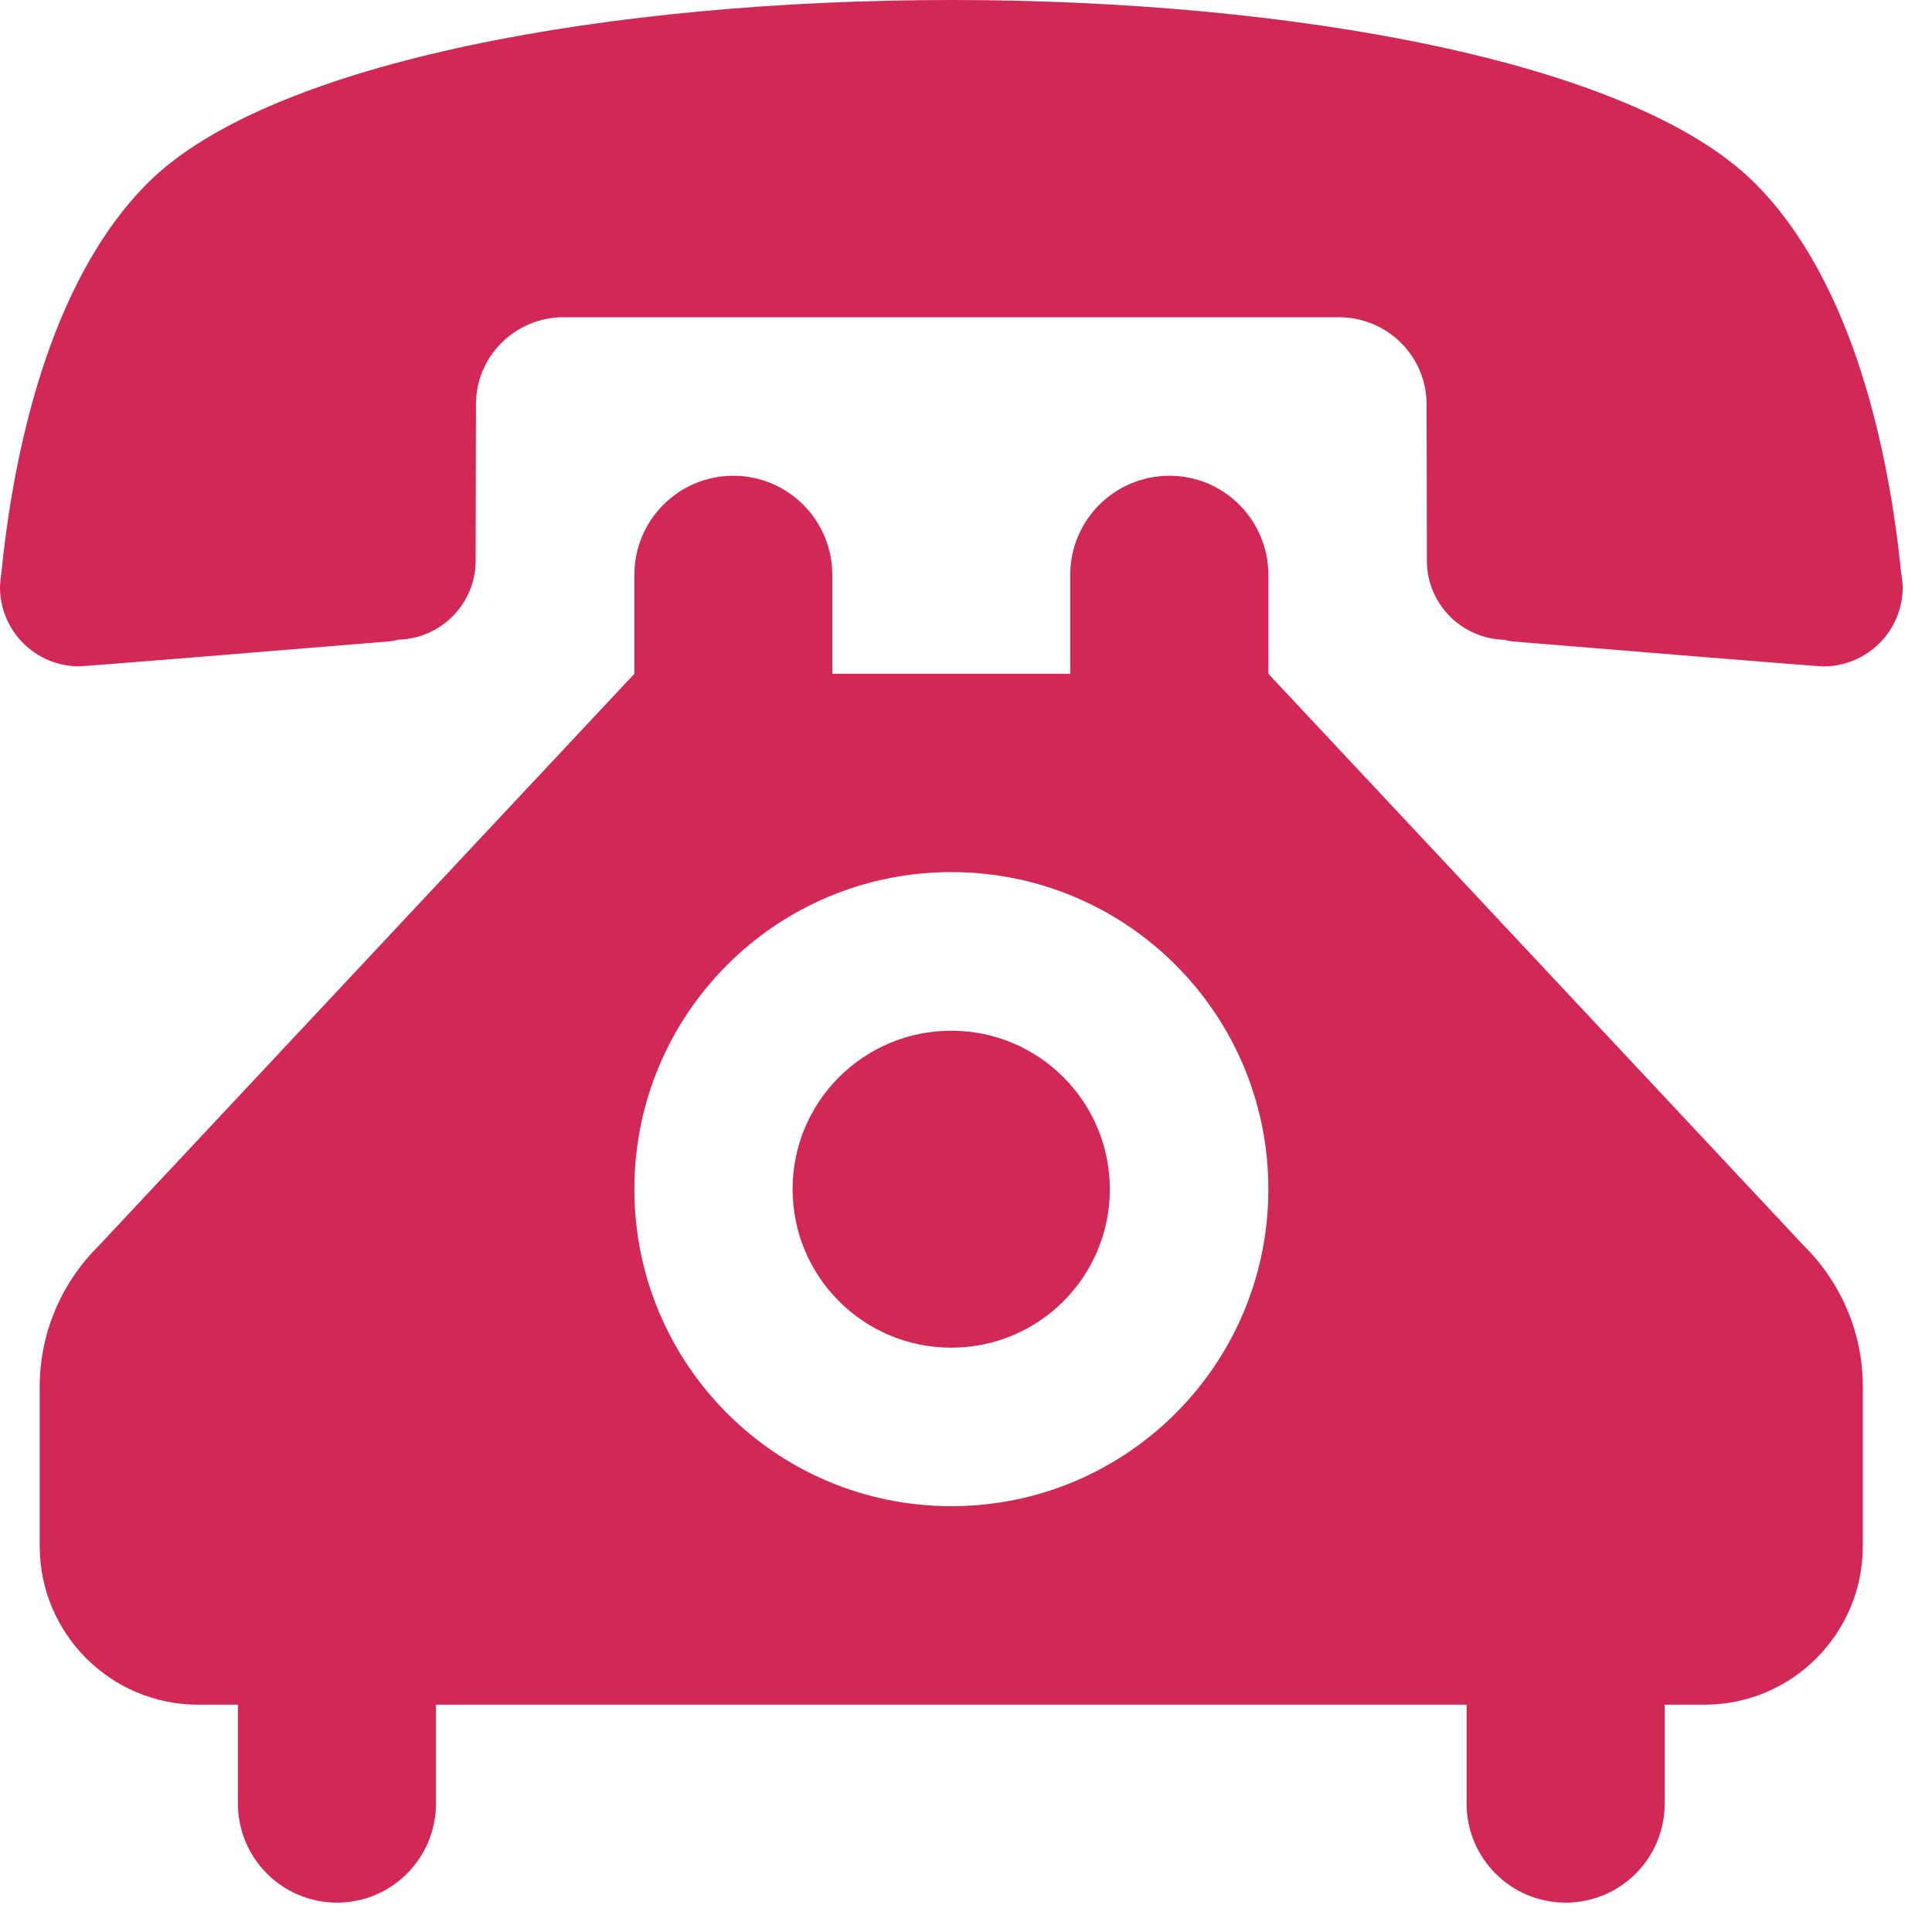
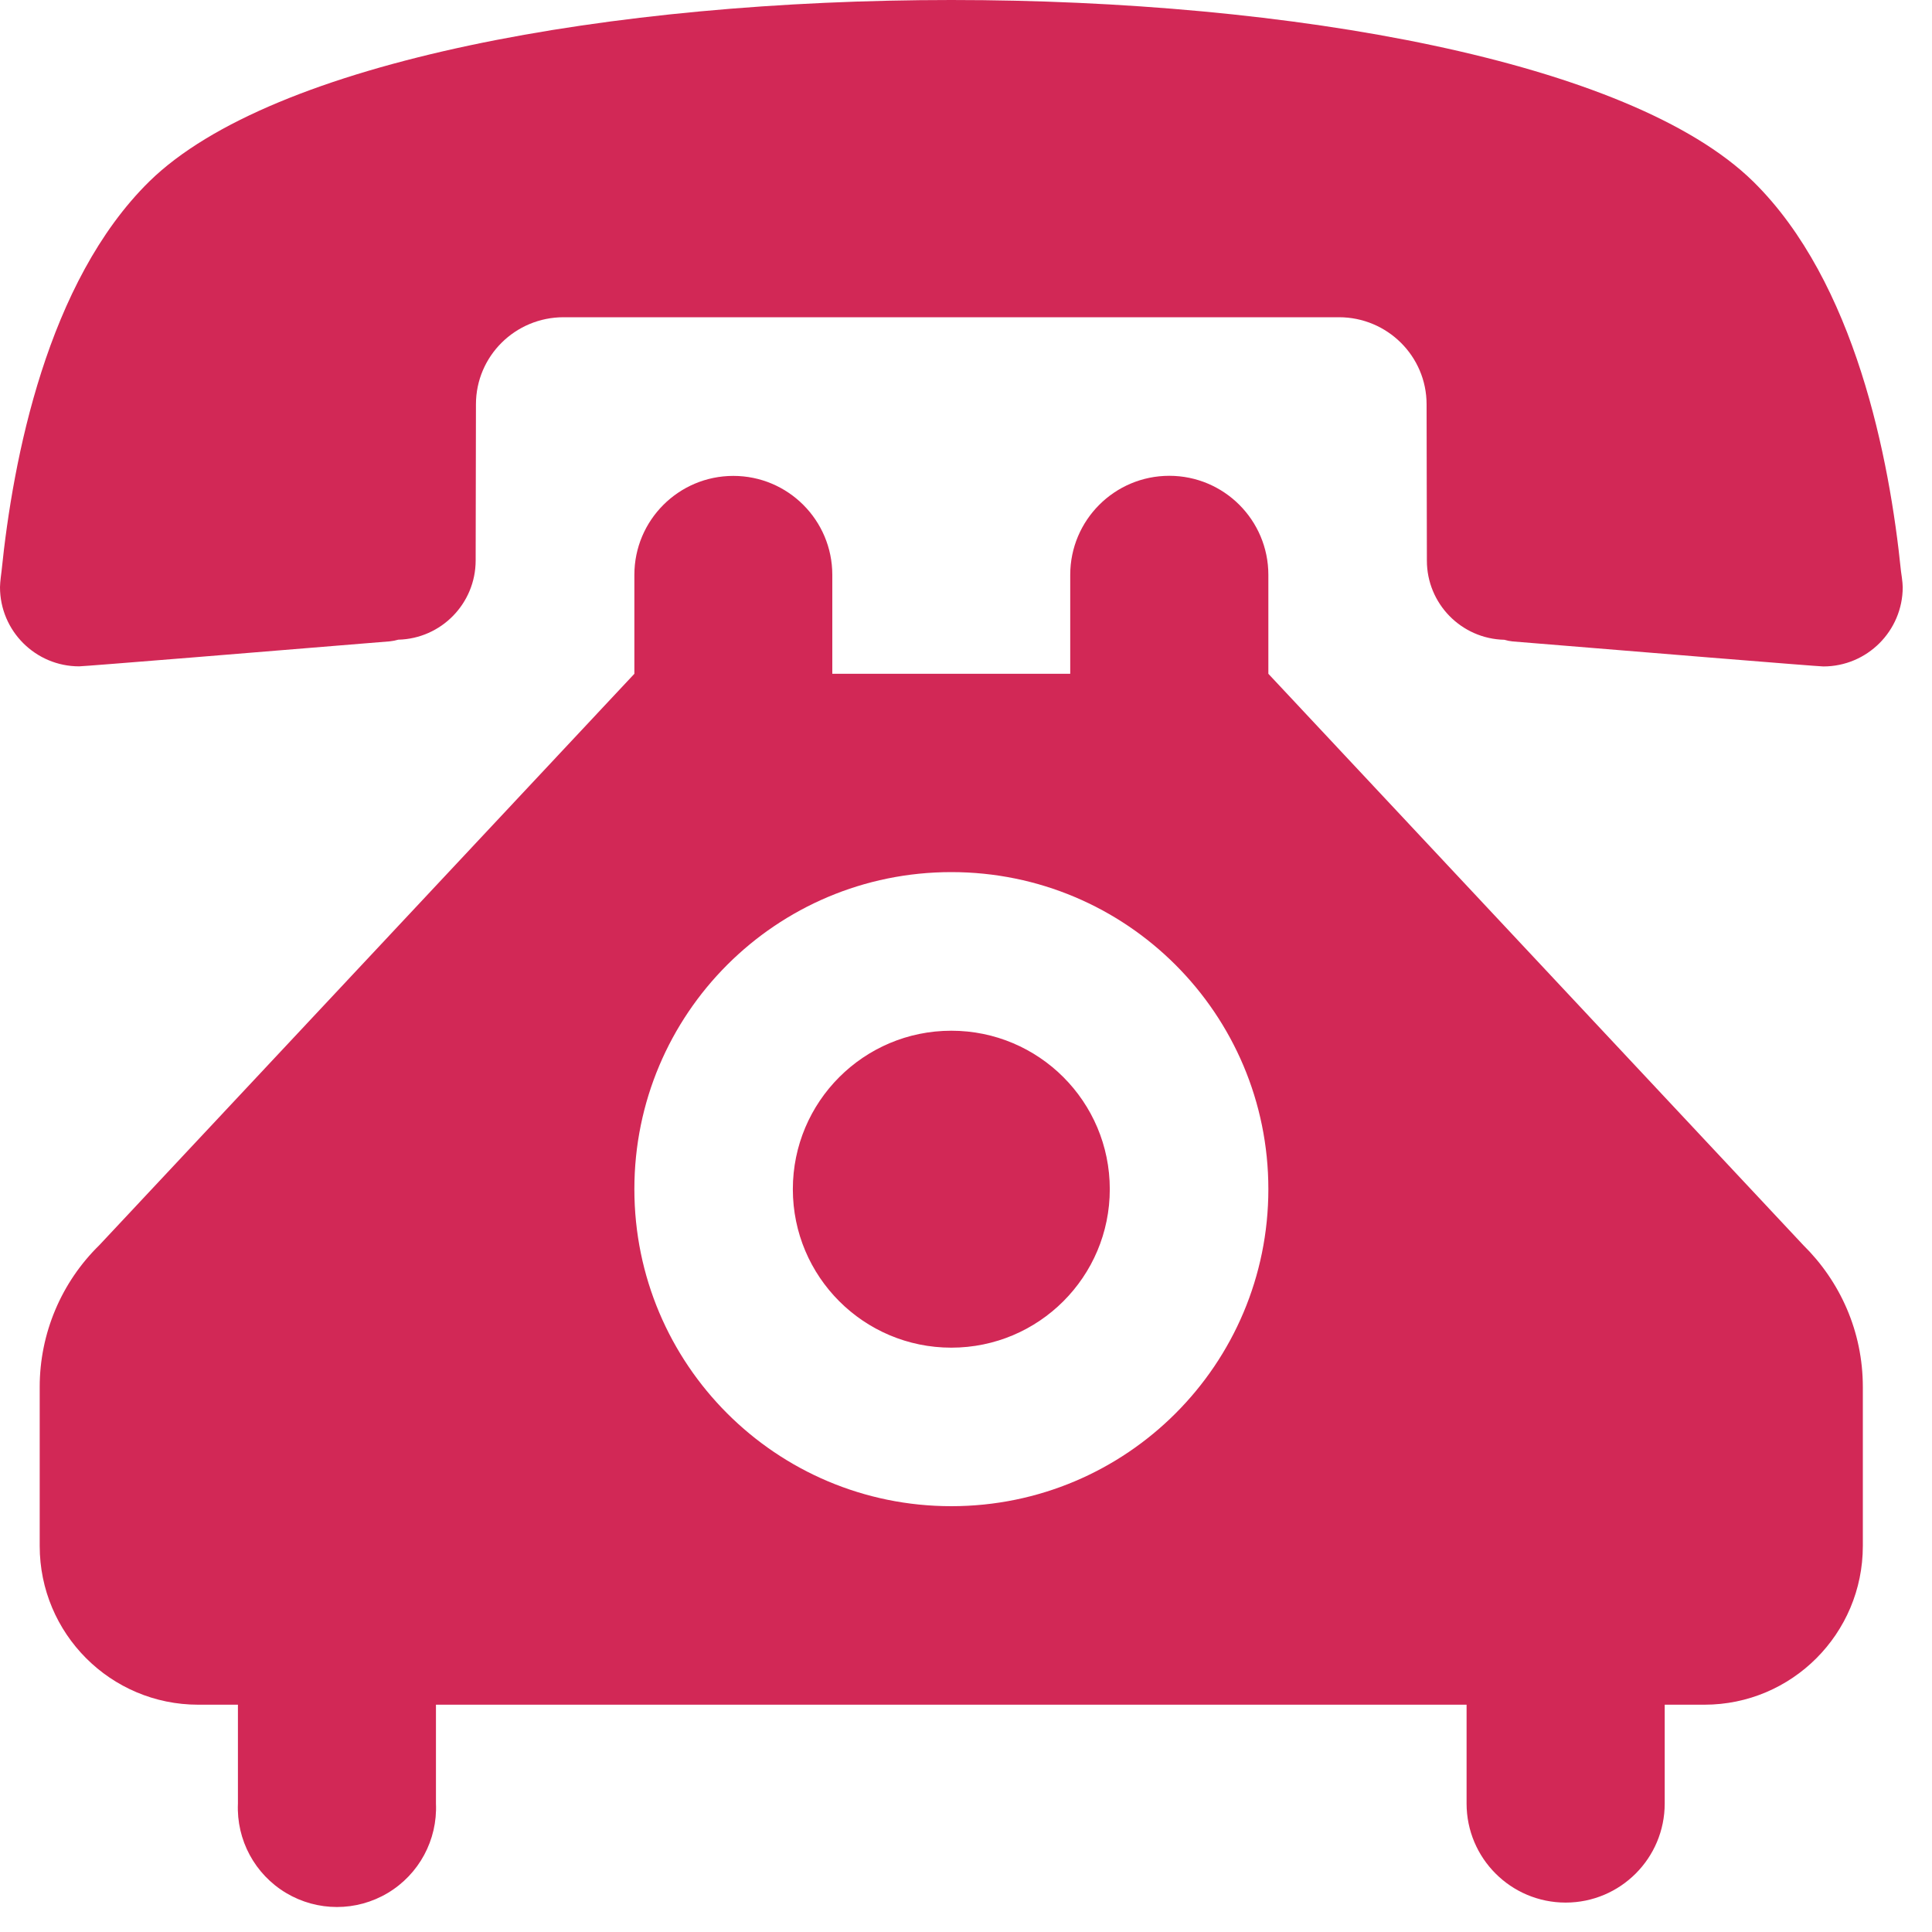
- <svg xmlns="http://www.w3.org/2000/svg" version="1.1" id="Layer_1" x="0px" y="0px" width="20" height="20" viewBox="0 0 20 20" enable-background="new 0 0 19.697 19.696" xml:space="preserve" fill="#d22856">
-   <path d="M9.848,0C6.34,0,2.823,0.628,1.546,1.878c-1.058,1.04-1.412,2.874-1.53,4.035c0,0-0.016,0.115-0.016,0.165 c0,0.454,0.369,0.82,0.819,0.82c0.054,0,2.028-0.161,3.218-0.259c0.029-0.004,0.058-0.008,0.086-0.017 C4.566,6.61,4.924,6.25,4.924,5.803l0.003-1.617c0-0.5,0.407-0.902,0.907-0.902h8.027c0.499,0,0.907,0.402,0.907,0.902l0.003,1.617 c0,0.447,0.356,0.808,0.802,0.82c0.027,0.009,0.056,0.013,0.085,0.017c1.19,0.098,3.164,0.259,3.217,0.259 c0.451,0,0.822-0.366,0.822-0.82c0-0.05-0.018-0.165-0.018-0.165c-0.118-1.161-0.472-2.995-1.53-4.035 C16.873,0.628,13.356,0,9.848,0z M9.848,10.67c-0.908,0-1.643,0.733-1.643,1.64c0,0.907,0.734,1.641,1.643,1.641 c0.906,0,1.641-0.733,1.641-1.641C11.488,11.404,10.754,10.67,9.848,10.67z M8.616,6.975V5.951c0-0.567-0.46-1.026-1.025-1.026 c-0.566,0-1.024,0.459-1.024,1.026v1.024l-5.537,5.913c-0.382,0.376-0.619,0.894-0.619,1.47v1.646c0,0.907,0.734,1.643,1.641,1.643 h0.411v1.023c0,0.568,0.46,1.026,1.026,1.026c0.565,0,1.024-0.458,1.024-1.026v-1.023h10.669v1.023c0,0.568,0.46,1.026,1.025,1.026 c0.567,0,1.026-0.458,1.026-1.026v-1.023h0.411c0.905,0,1.64-0.735,1.64-1.643v-1.646c0-0.576-0.236-1.094-0.618-1.47L13.13,6.975 V5.951c0-0.567-0.459-1.026-1.024-1.026c-0.567,0-1.027,0.459-1.027,1.026v1.024H8.616z M9.848,9.028 c1.814,0,3.282,1.468,3.282,3.282s-1.468,3.282-3.282,3.282c-1.813,0-3.281-1.468-3.281-3.282S8.034,9.028,9.848,9.028z" />
+ <svg xmlns="http://www.w3.org/2000/svg" width="20" height="20" fill="#d22856">
+   <path d="M9.848 0C6.34 0 2.823.628 1.546 1.878.488 2.918.134 4.752.016 5.913c0 0-.016.115-.016.165 0 .454.369.82.819.82.054 0 2.028-.161 3.218-.259a.503.503 0 0 0 .086-.017.821.821 0 0 0 .801-.819l.003-1.617c0-.5.407-.902.907-.902h8.027c.499 0 .907.402.907.902l.003 1.617a.82.82 0 0 0 .802.82.474.474 0 0 0 .085.017c1.19.098 3.164.259 3.217.259a.822.822 0 0 0 .822-.82c0-.05-.018-.165-.018-.165-.118-1.161-.472-2.995-1.53-4.035C16.873.628 13.356 0 9.848 0zm0 10.67a1.64 1.64 0 1 0 0 3.281 1.64 1.64 0 1 0 0-3.281zM8.616 6.975V5.951a1.024 1.024 0 1 0-2.049 0v1.024L1.03 12.888a2.054 2.054 0 0 0-.619 1.47v1.646c0 .907.734 1.643 1.641 1.643h.411v1.023a1.026 1.026 0 1 0 2.05 0v-1.023h10.669v1.023a1.025 1.025 0 1 0 2.051 0v-1.023h.411c.905 0 1.64-.735 1.64-1.643v-1.646c0-.576-.236-1.094-.618-1.47L13.13 6.975V5.951a1.025 1.025 0 1 0-2.051 0v1.024H8.616zm1.232 2.053c1.814 0 3.282 1.468 3.282 3.282s-1.468 3.282-3.282 3.282c-1.813 0-3.281-1.468-3.281-3.282s1.467-3.282 3.281-3.282z" />
</svg>
